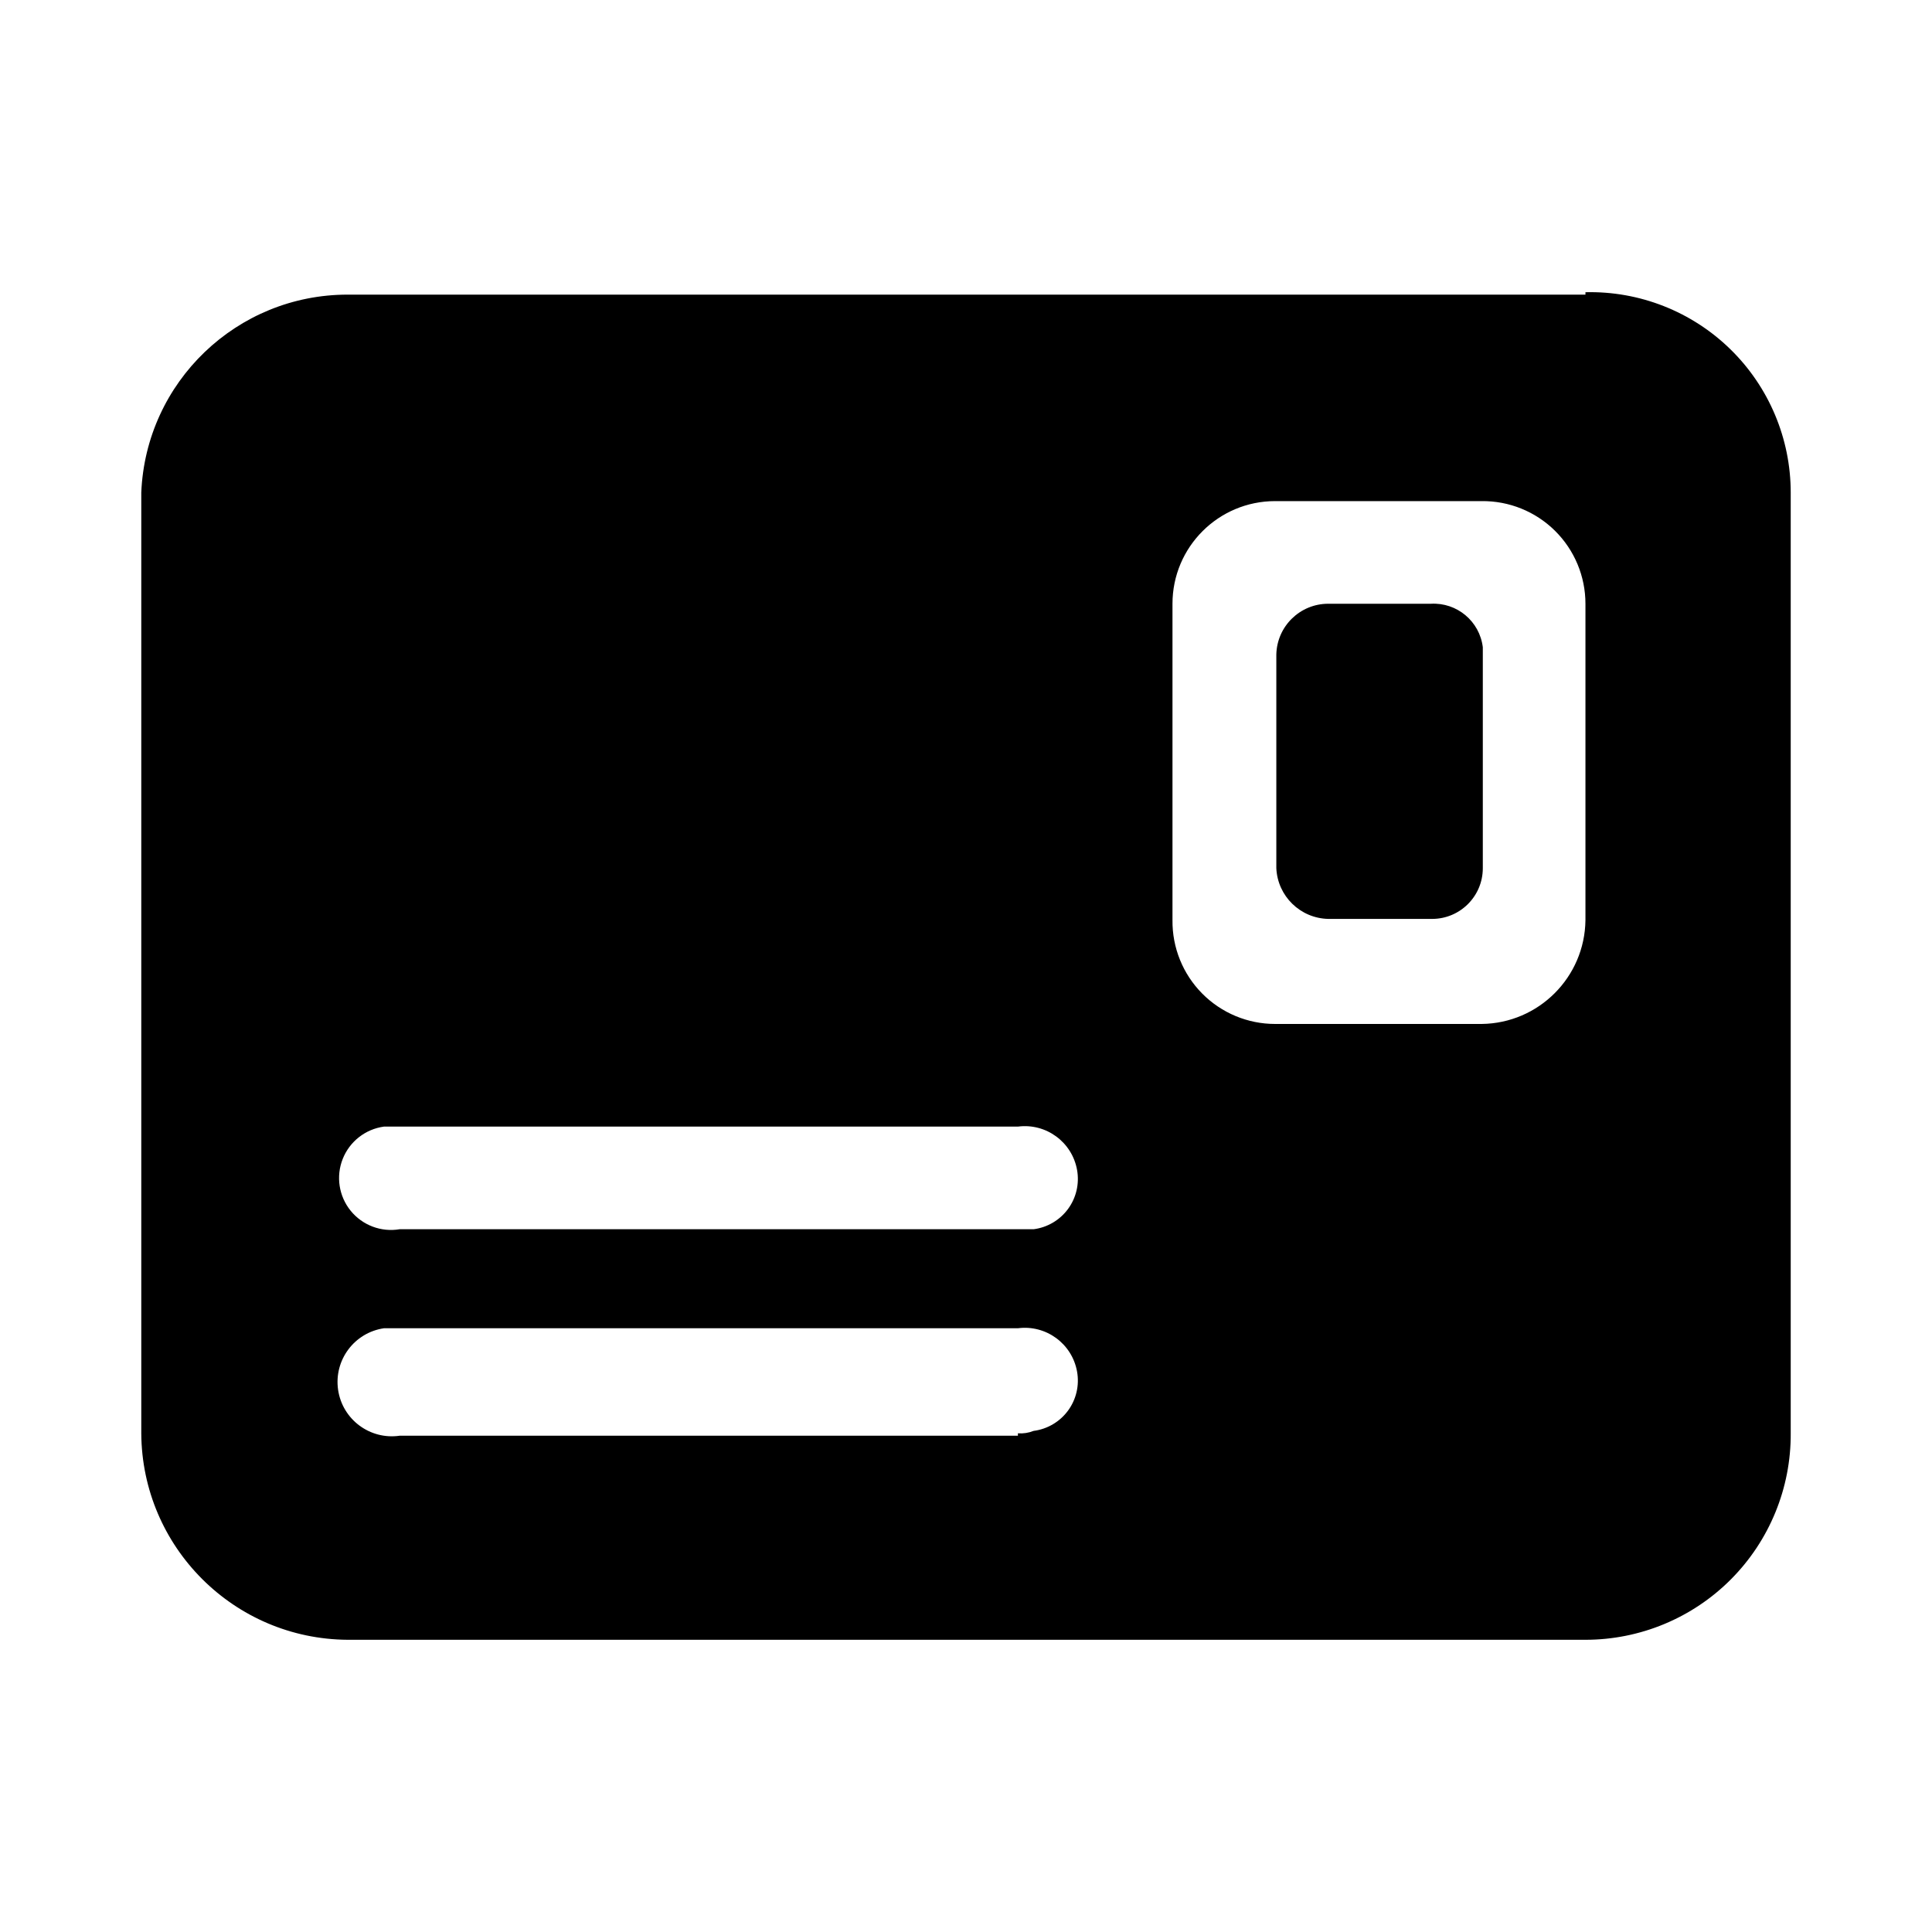
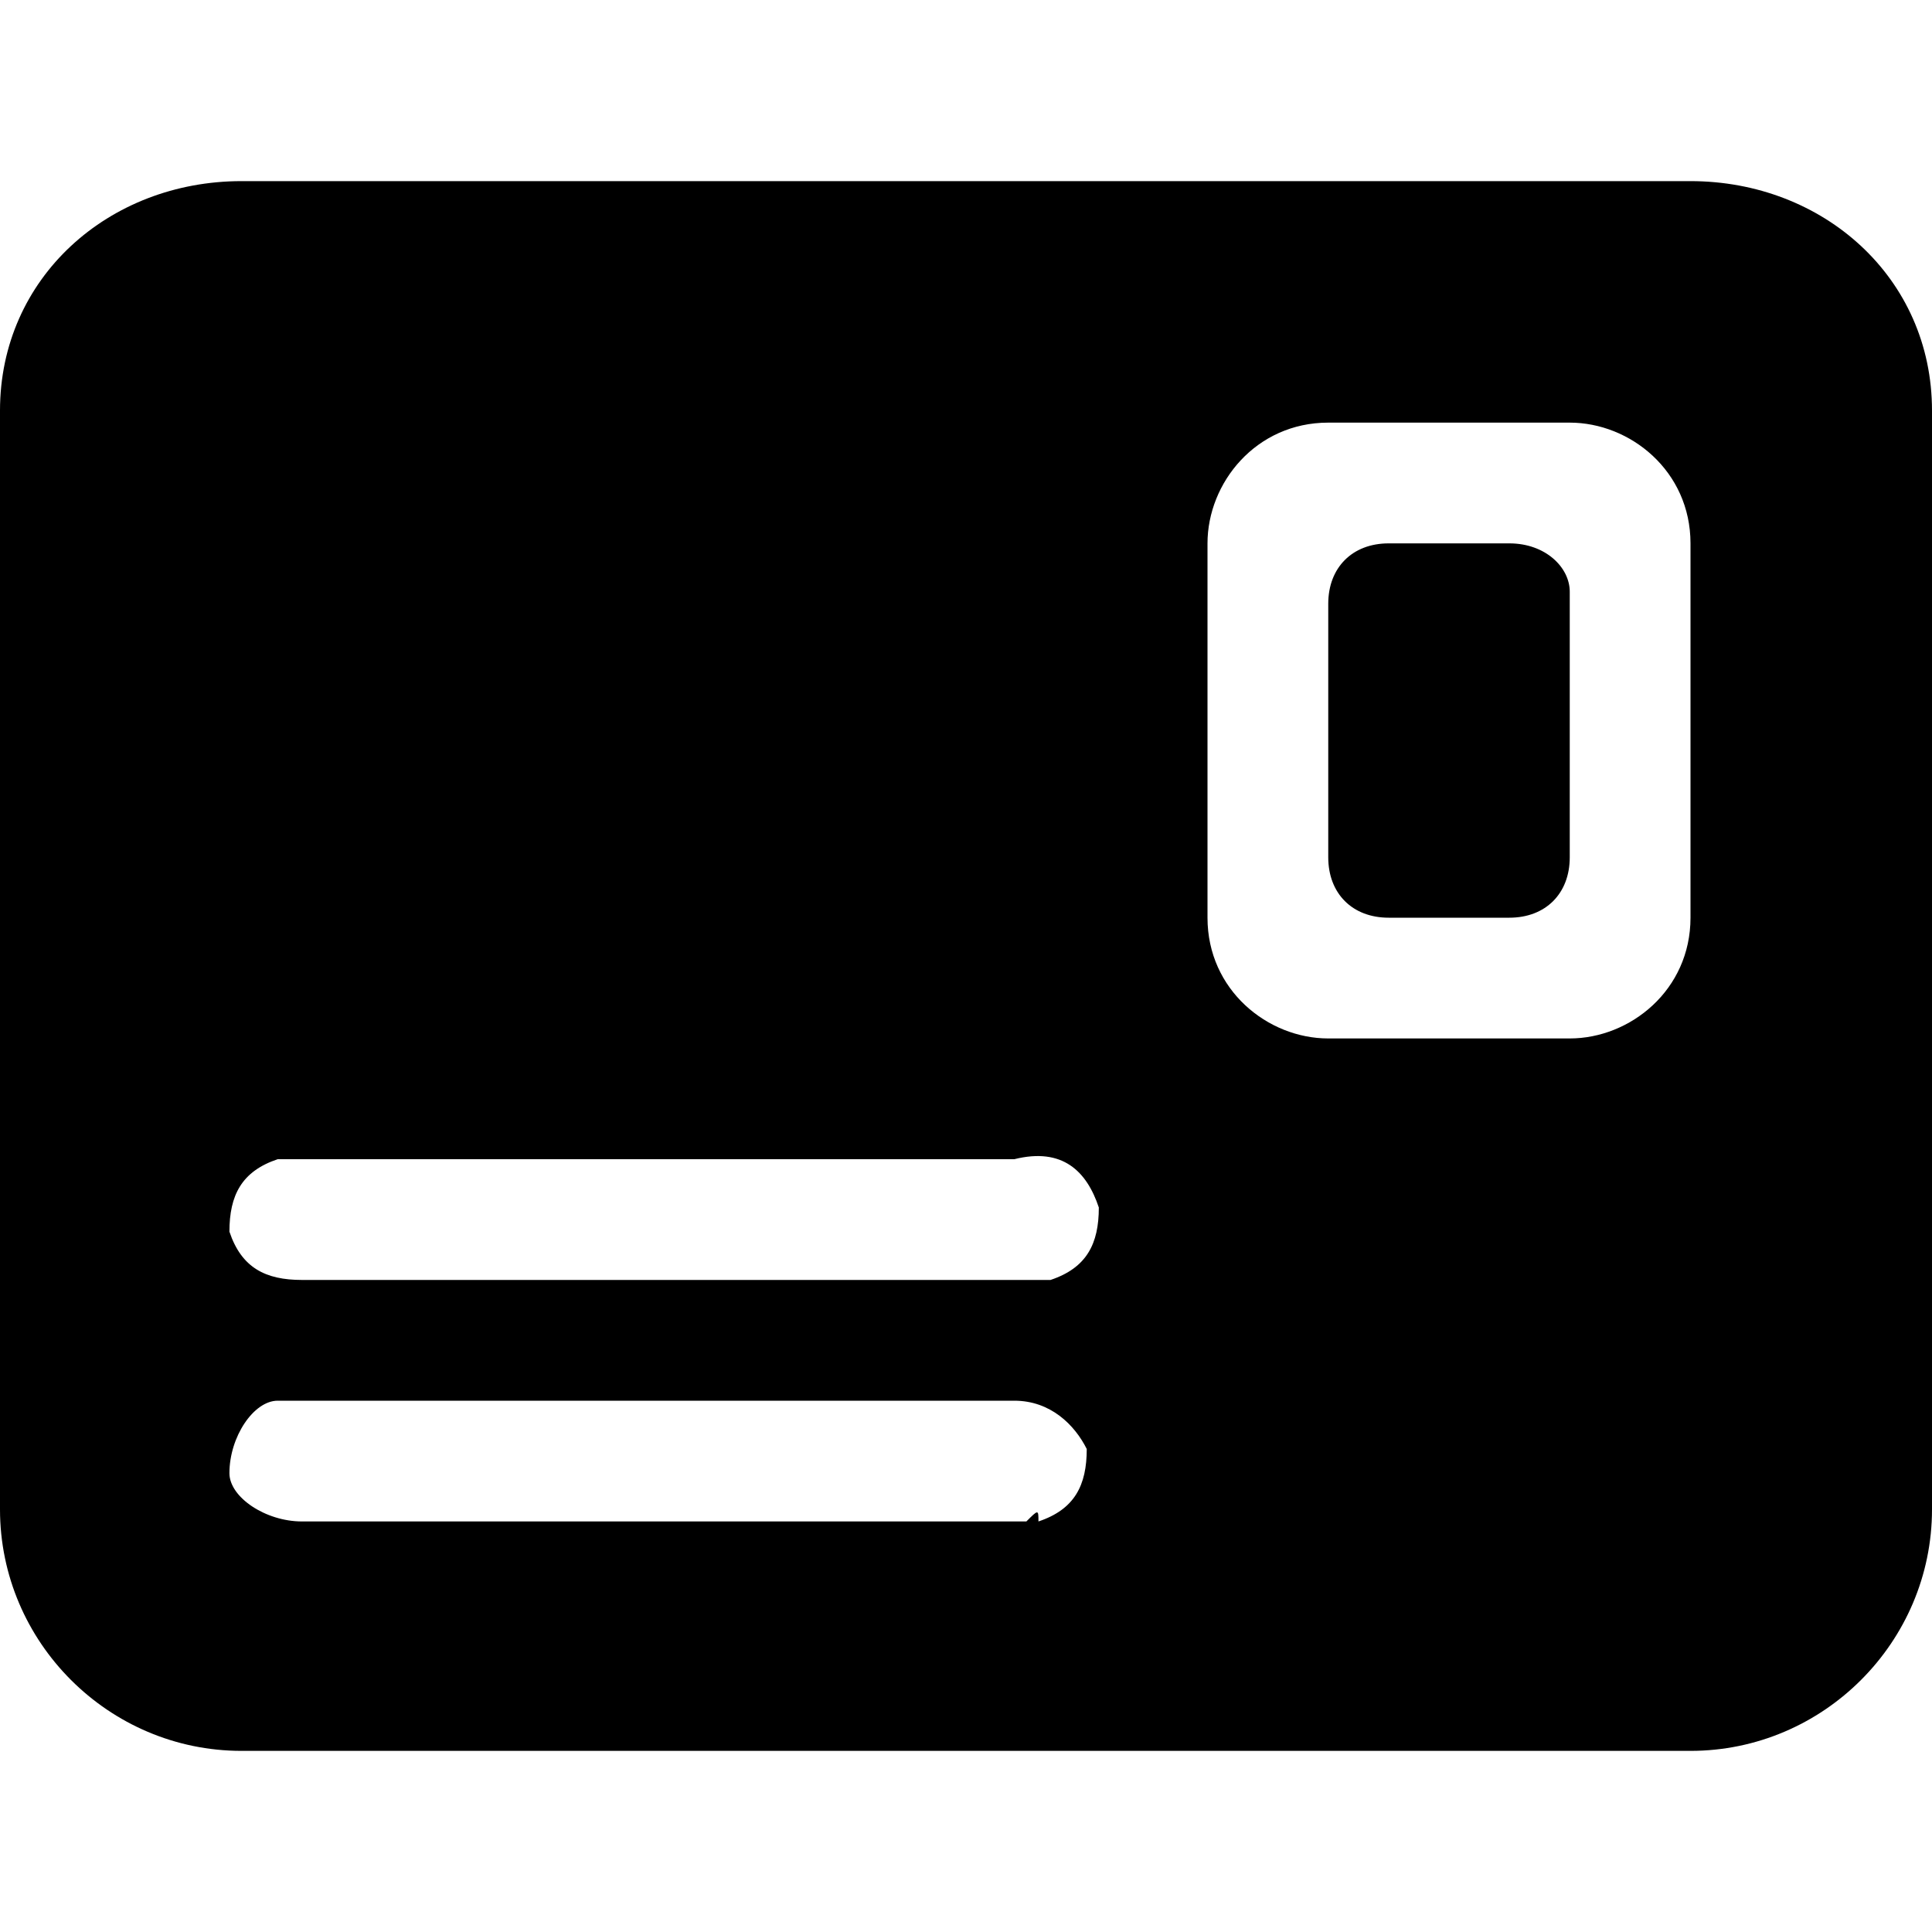
- <svg xmlns="http://www.w3.org/2000/svg" viewBox="0 0 16 16">
-   <path d="M11.85,5H11a.43.43,0,0,0-.43.42V7.19a.44.44,0,0,0,.43.42h.86a.42.42,0,0,0,.42-.42h0V5.36A.41.41,0,0,0,11.85,5Zm1.28-2.56H2.88A1.71,1.71,0,0,0,1.17,4.08v7.79a1.72,1.72,0,0,0,1.71,1.71H13.13a1.7,1.7,0,0,0,1.7-1.71V4.08a1.66,1.66,0,0,0-1.7-1.66Zm-4.7,9.45H3.31A.43.43,0,1,1,3.18,11H8.43a.44.44,0,0,1,.49.36.42.42,0,0,1-.36.49A.29.29,0,0,1,8.43,11.87Zm0-1.71H3.31a.43.43,0,1,1-.13-.85H8.43a.44.44,0,0,1,.49.36.42.42,0,0,1-.36.49Zm4.7-2.56a.87.87,0,0,1-.86.86H10.56a.85.85,0,0,1-.85-.86V5a.85.85,0,0,1,.85-.85h1.71a.85.85,0,0,1,.86.85Z" />
+ <svg xmlns="http://www.w3.org/2000/svg" x="0px" y="0px" viewBox="0 0 16 16" xml:space="preserve">
+   <path fill="currentColor" d="M12.5,4.5h-1C11.2,4.5,11,4.7,11,5v2.1c0,0.3,0.2,0.5,0.5,0.5h1c0.3,0,0.5-0.2,0.5-0.5l0,0l0,0V4.9   C13,4.7,12.8,4.5,12.5,4.5z M14,1.5H2c-1.1,0-2,0.8-2,1.9v9.1c0,1.1,0.9,2,2,2h12c1.1,0,2-0.9,2-2c0,0,0,0,0,0V3.4   C16,2.3,15.1,1.5,14,1.5C14,1.5,14,1.5,14,1.5L14,1.5z M8.5,12.6h-6c-0.3,0-0.6-0.2-0.6-0.4c0-0.3,0.2-0.6,0.4-0.6h6.1   c0.3,0,0.5,0.2,0.6,0.4c0,0.3-0.1,0.5-0.4,0.6c0,0,0,0,0,0C8.6,12.5,8.6,12.5,8.5,12.6L8.5,12.6z M8.5,10.6h-6   c-0.3,0-0.5-0.1-0.6-0.4c0-0.3,0.1-0.5,0.4-0.6c0,0,0,0,0,0h6.1C8.8,9.5,9,9.7,9.1,10c0,0.3-0.1,0.5-0.4,0.6c0,0,0,0,0,0L8.5,10.6z    M14,7.6c0,0.6-0.5,1-1,1h-2c-0.5,0-1-0.4-1-1c0,0,0,0,0,0V4.5c0-0.5,0.4-1,1-1l0,0h2c0.5,0,1,0.4,1,1c0,0,0,0,0,0V7.6z" />
</svg>
